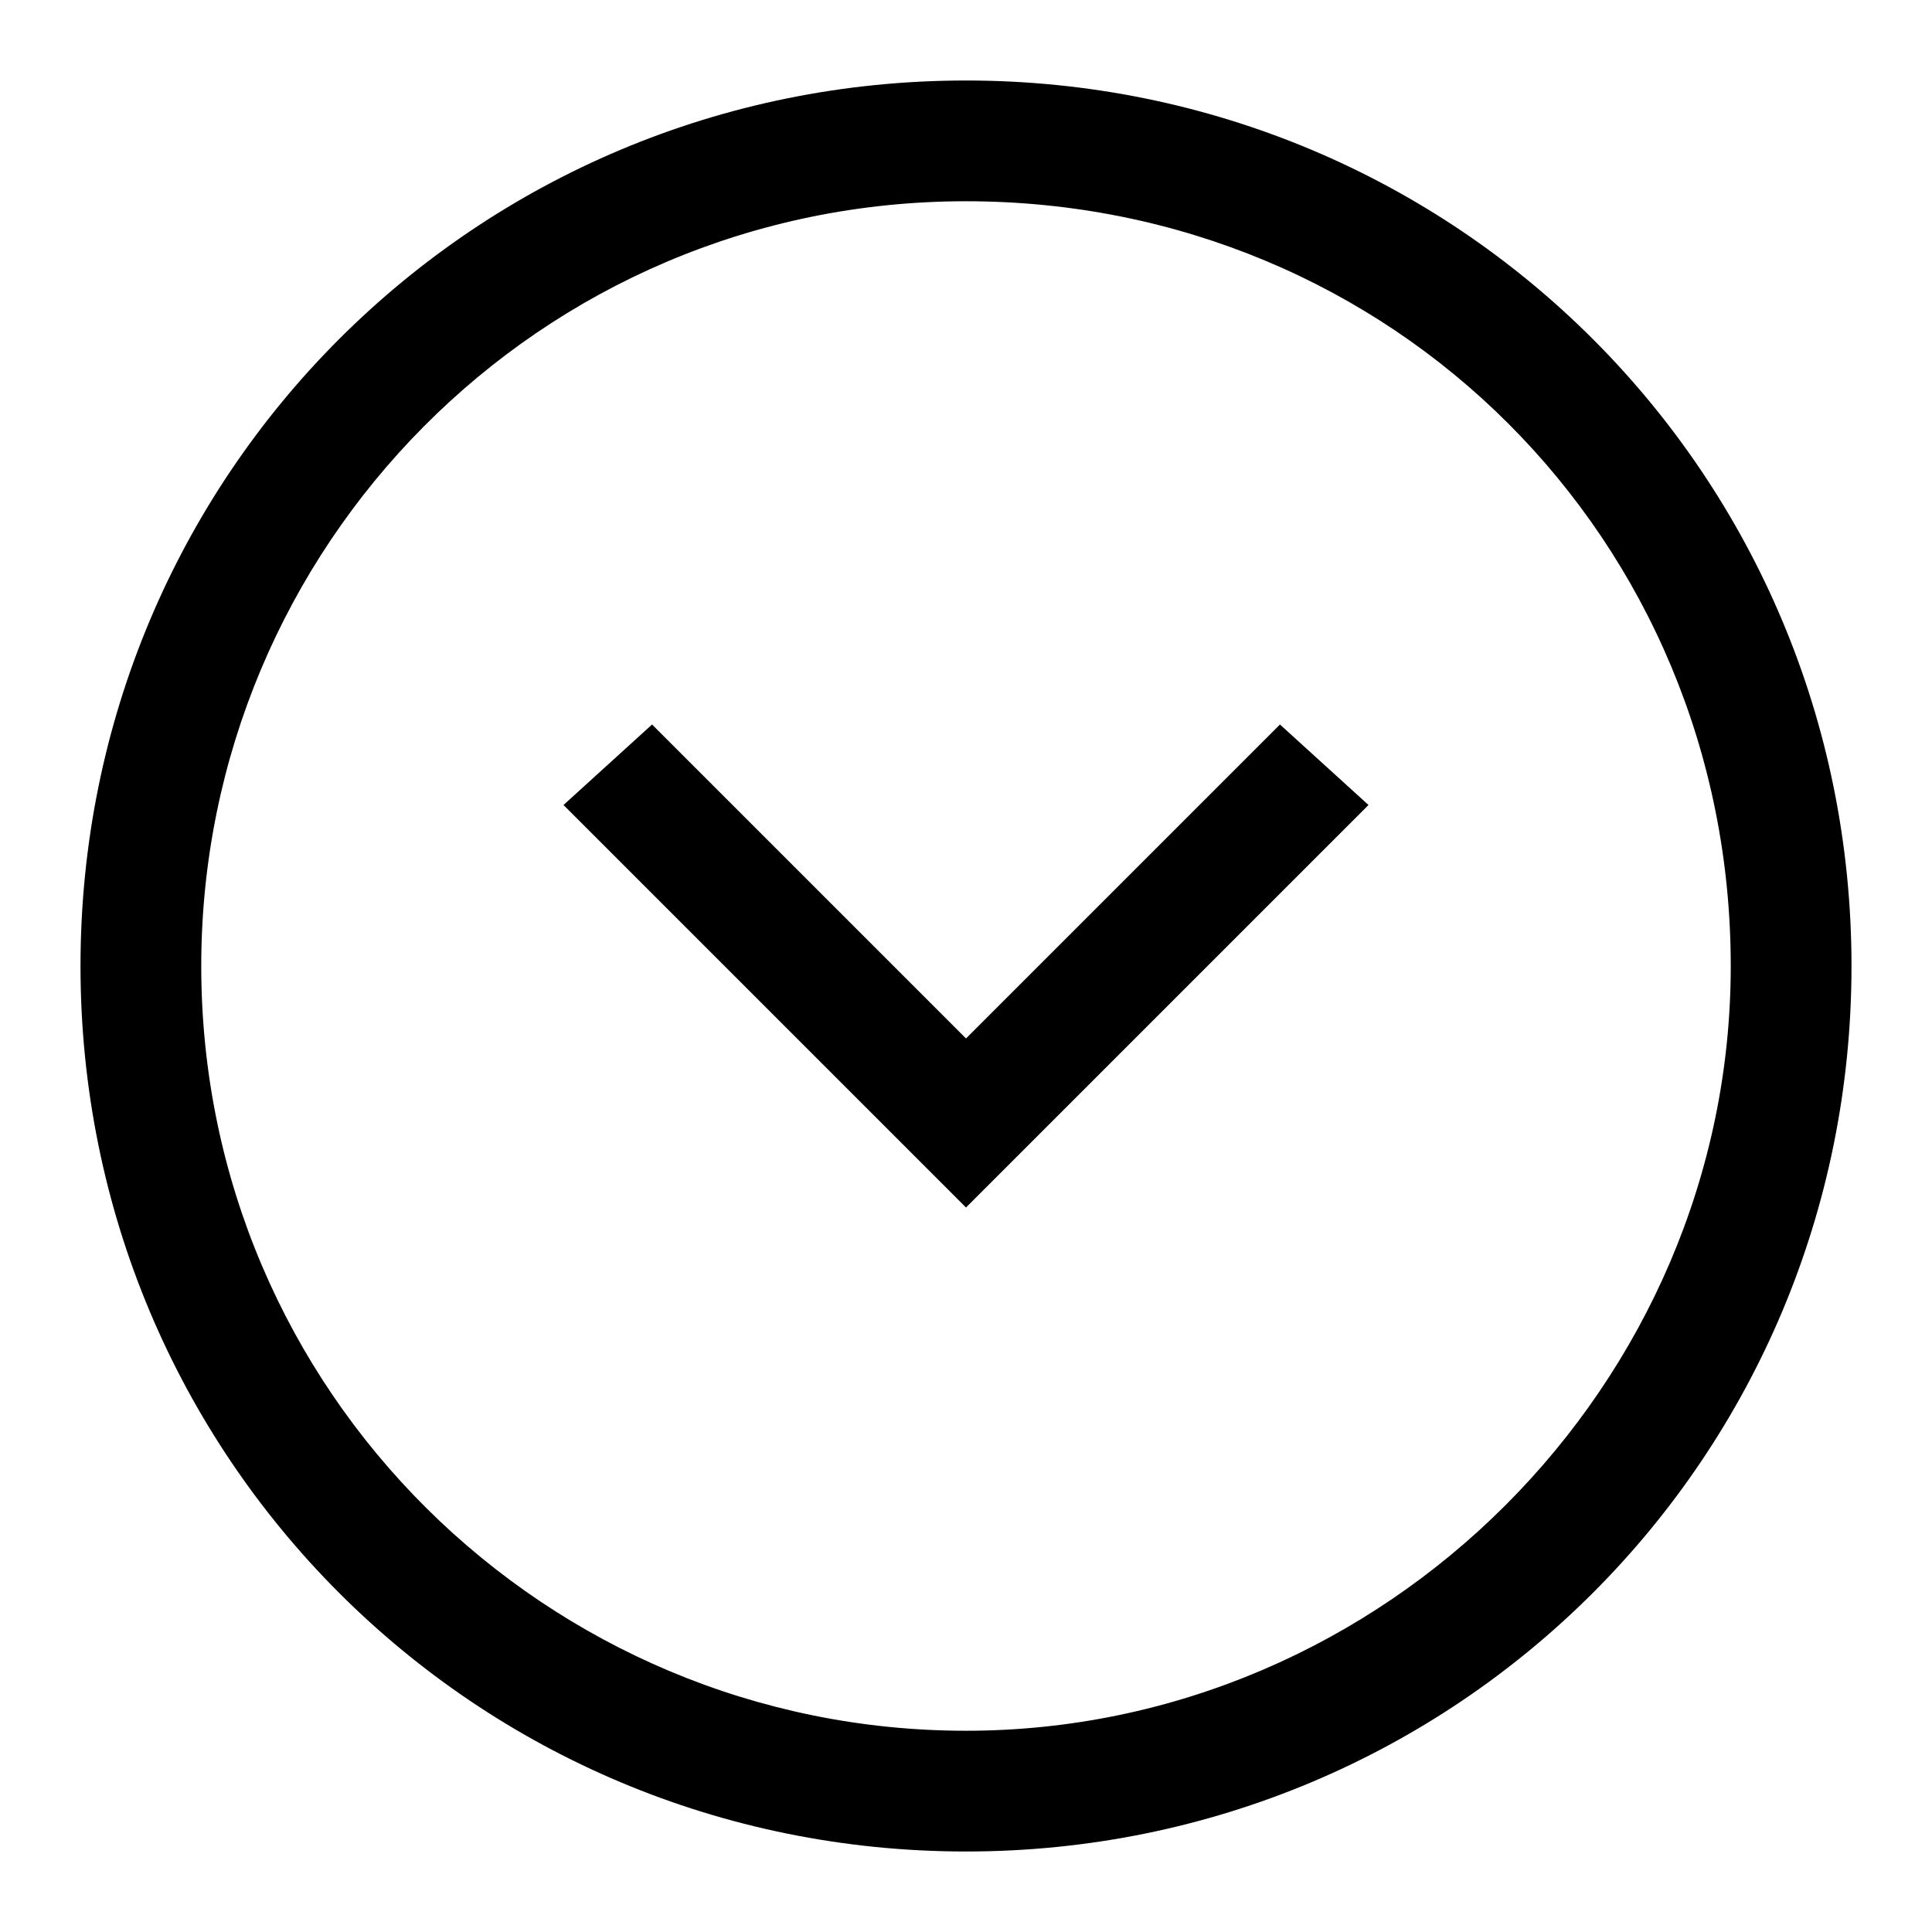
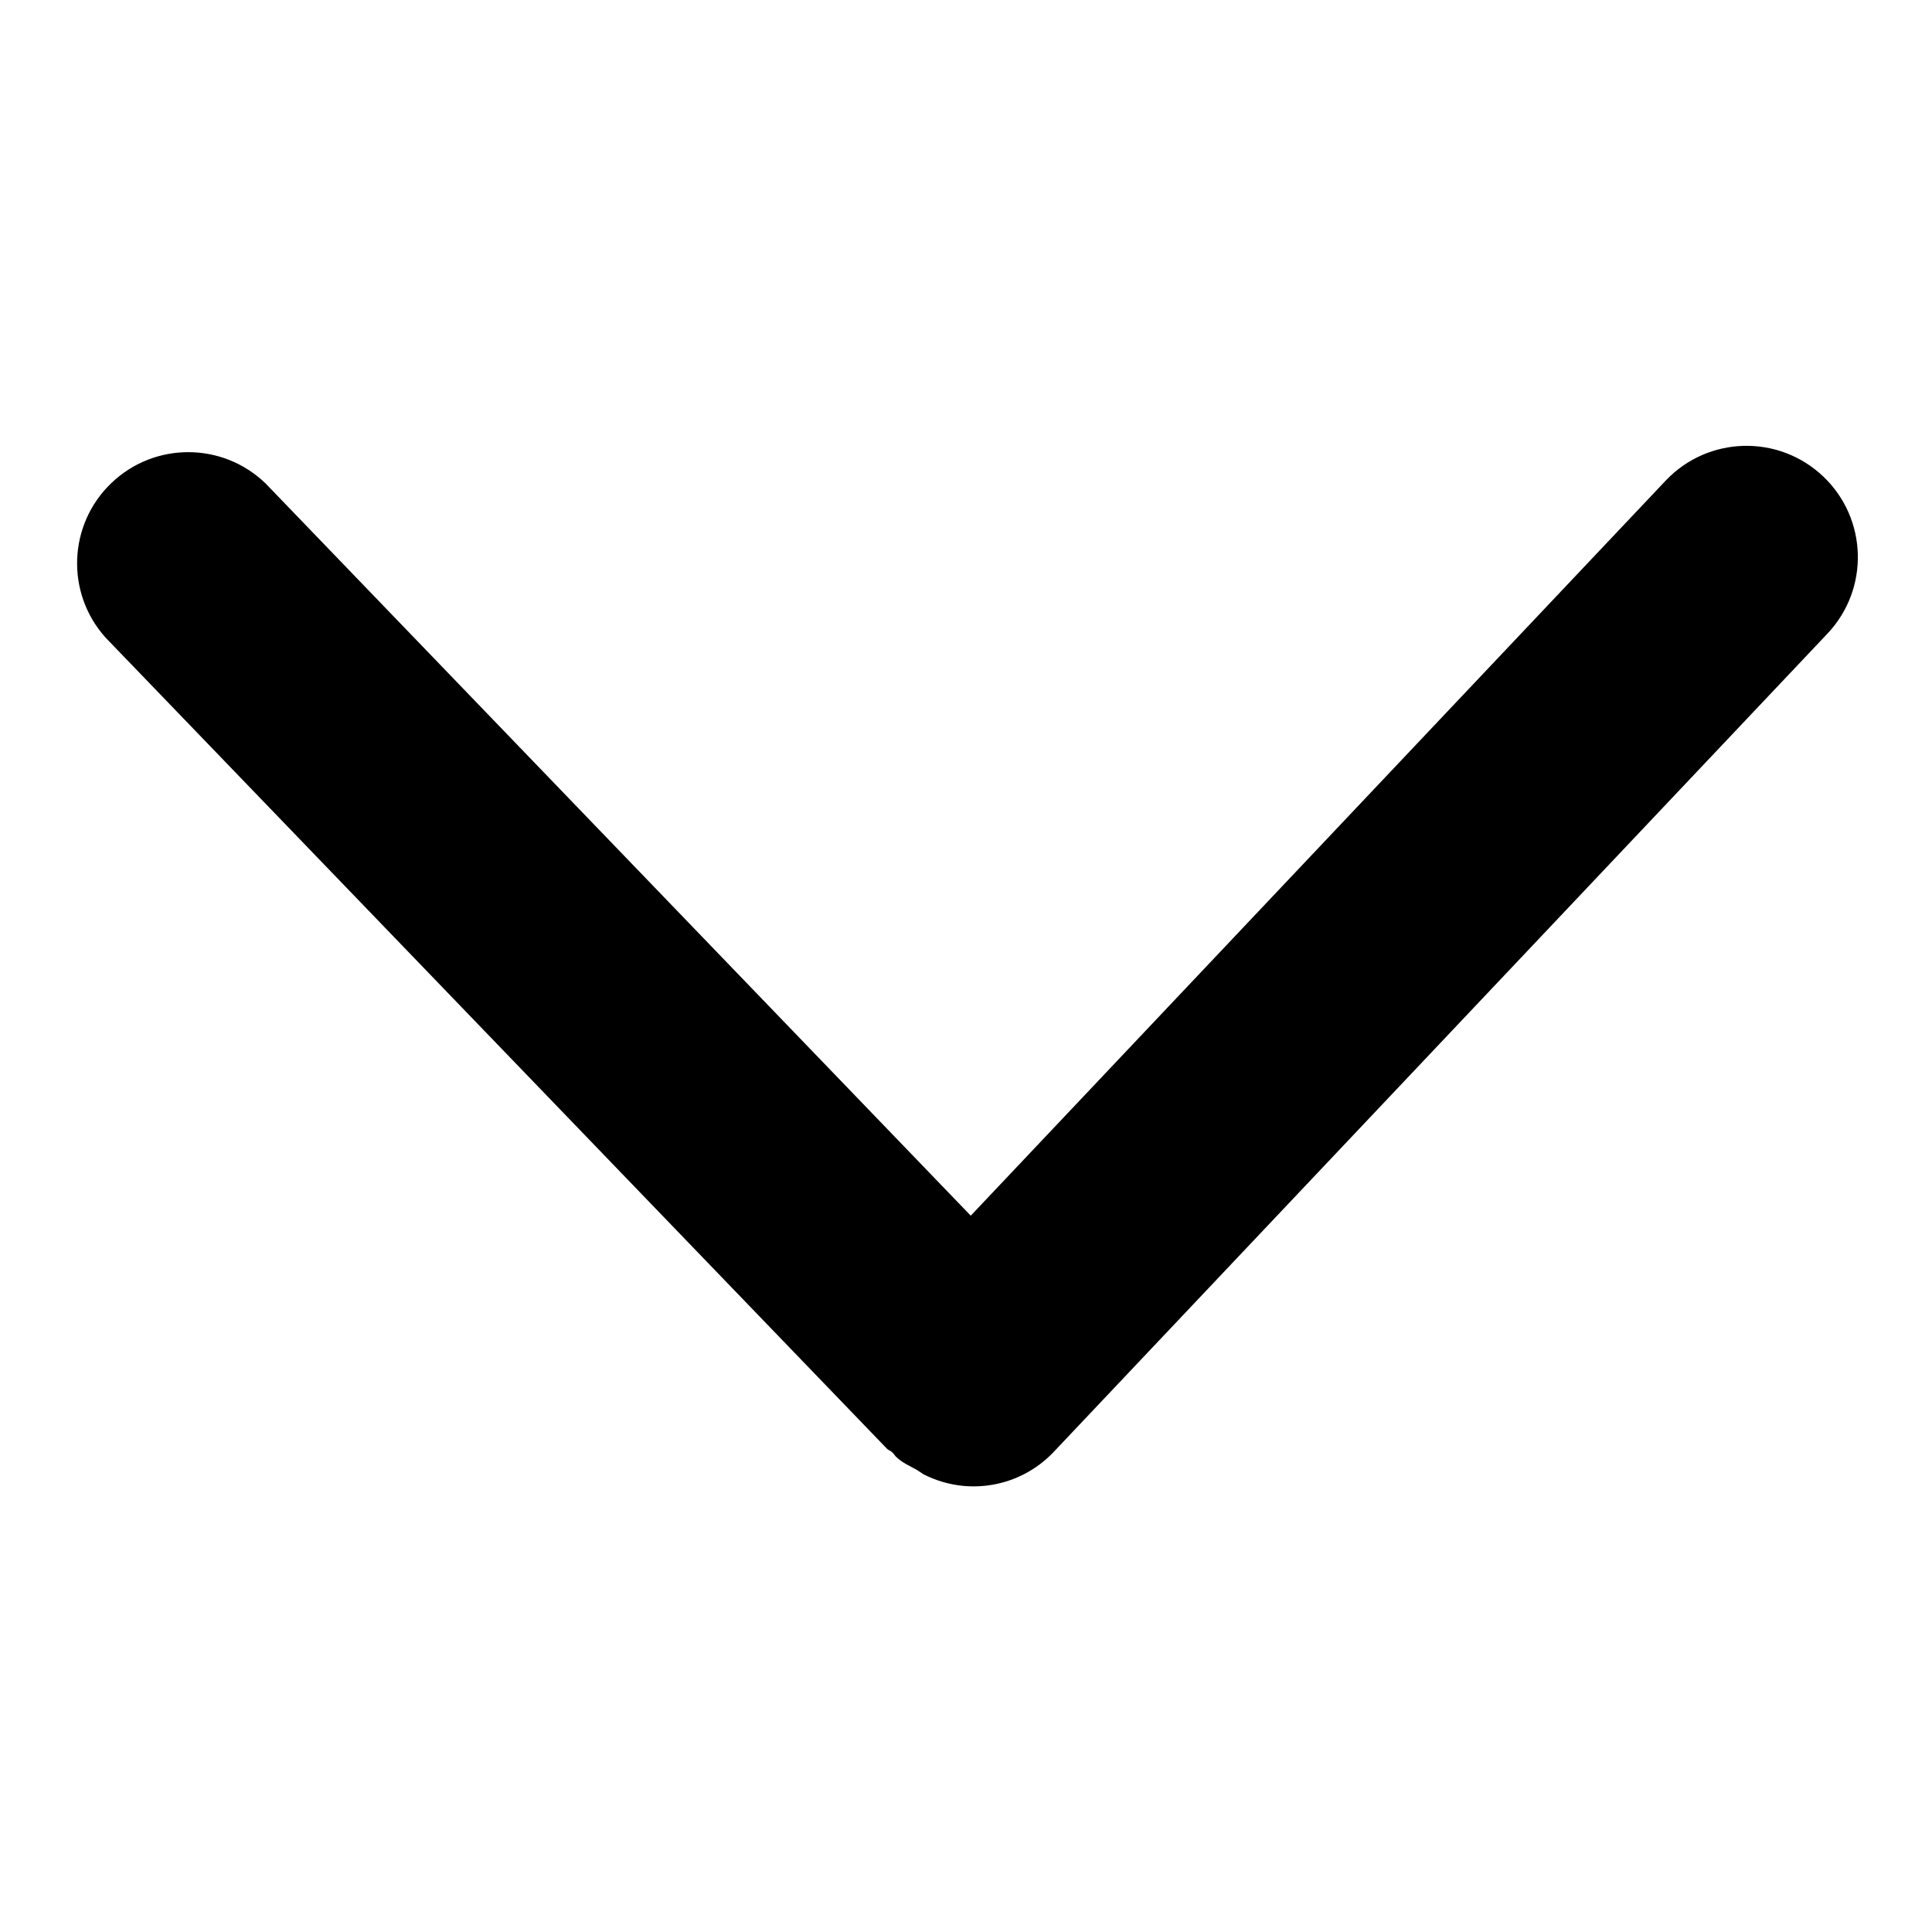
- <svg xmlns="http://www.w3.org/2000/svg" t="1605398592854" class="icon" viewBox="0 0 1024 1024" version="1.1" p-id="1180" width="200" height="200">
-   <defs>
-     <style type="text/css" />
-   </defs>
-   <path d="M512 42.667C251.733 42.667 42.667 251.733 42.667 512s209.067 469.333 469.333 469.333 469.333-209.067 469.333-469.333S772.267 42.667 512 42.667z m0 874.667c-221.867 0-405.333-179.2-405.333-405.333 0-221.867 179.2-405.333 405.333-405.333s405.333 179.2 405.333 405.333c0 221.867-183.467 405.333-405.333 405.333z" p-id="1181" />
-   <path d="M512 550.4L345.6 384 298.667 426.667l213.333 213.333 213.333-213.333-46.933-42.667z" p-id="1182" />
+ <svg xmlns="http://www.w3.org/2000/svg" t="1605799605417" class="icon" viewBox="0 0 1664 1024" version="1.1" p-id="1381" width="200" height="200">
+   <path d="M790.656 946.688c2.048 1.024 3.84 2.816 5.76 3.584a94.848 94.848 0 0 0 110.592-19.2l666.88-705.28a95.872 95.872 0 0 0-139.264-131.84L836.096 727.04 228.864 96.512A95.744 95.744 0 0 0 90.88 229.12l673.28 698.88c1.28 1.152 3.328 1.664 4.608 3.2 1.024 0.896 1.664 1.92 2.688 3.2 5.76 5.76 12.8 8.448 19.2 12.16z" p-id="1382" />
</svg>
